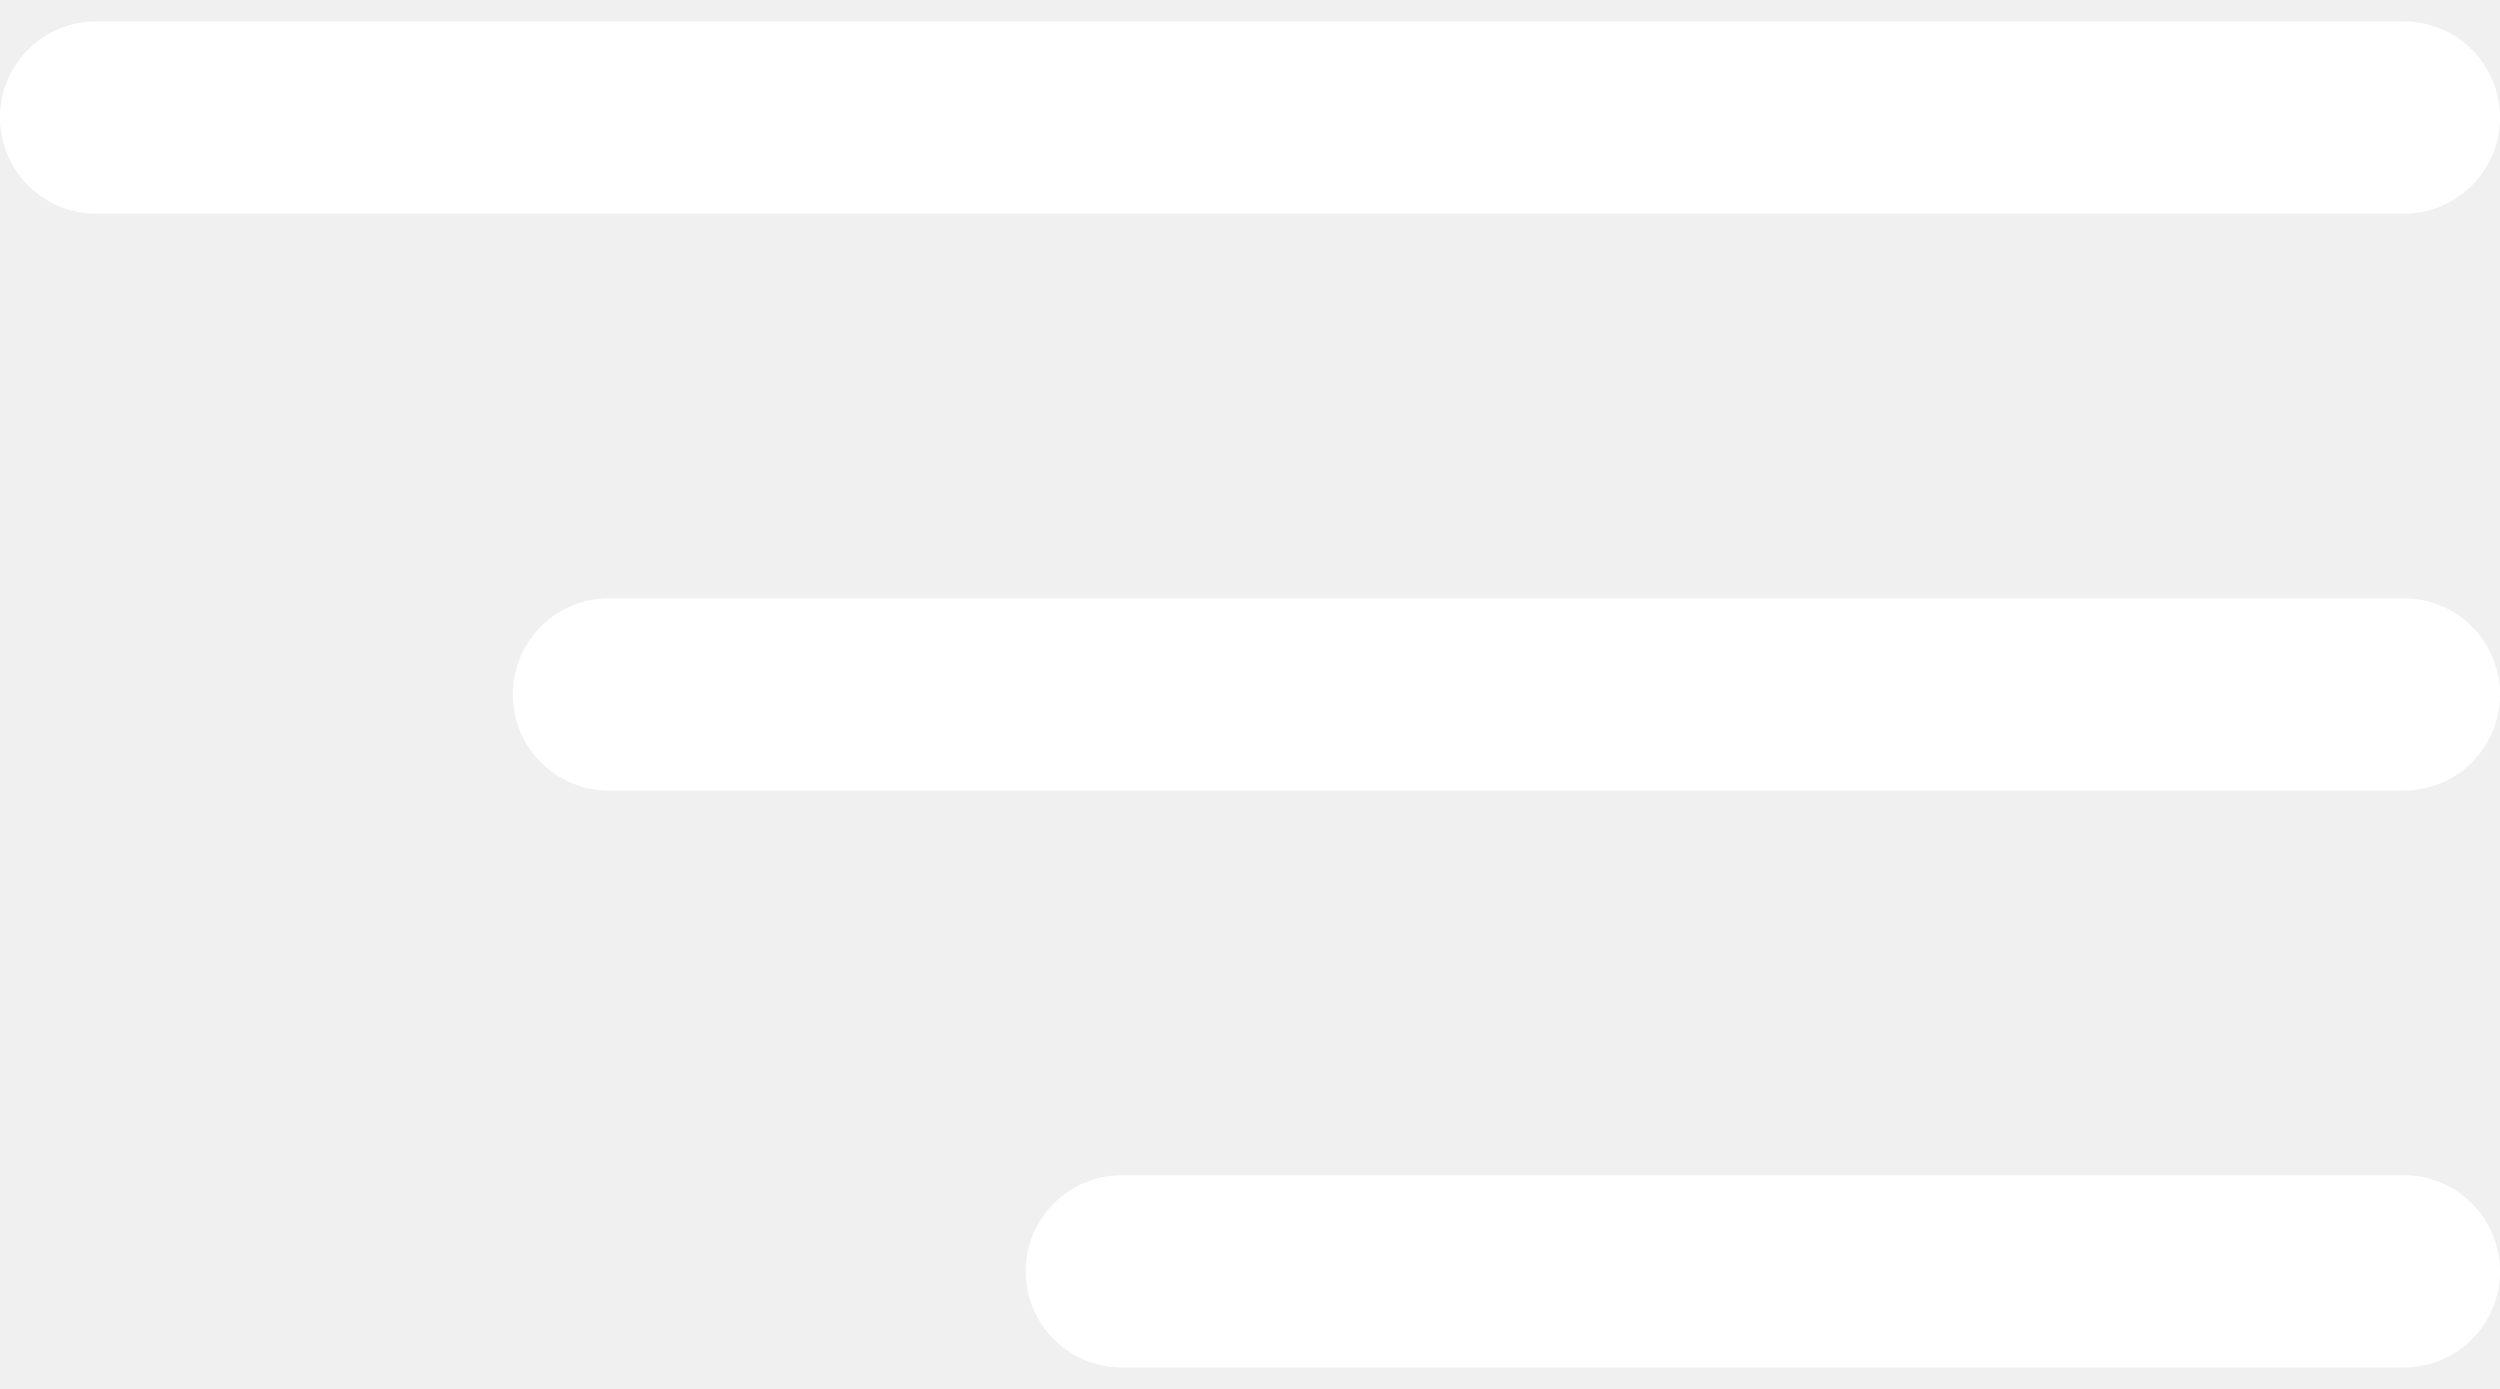
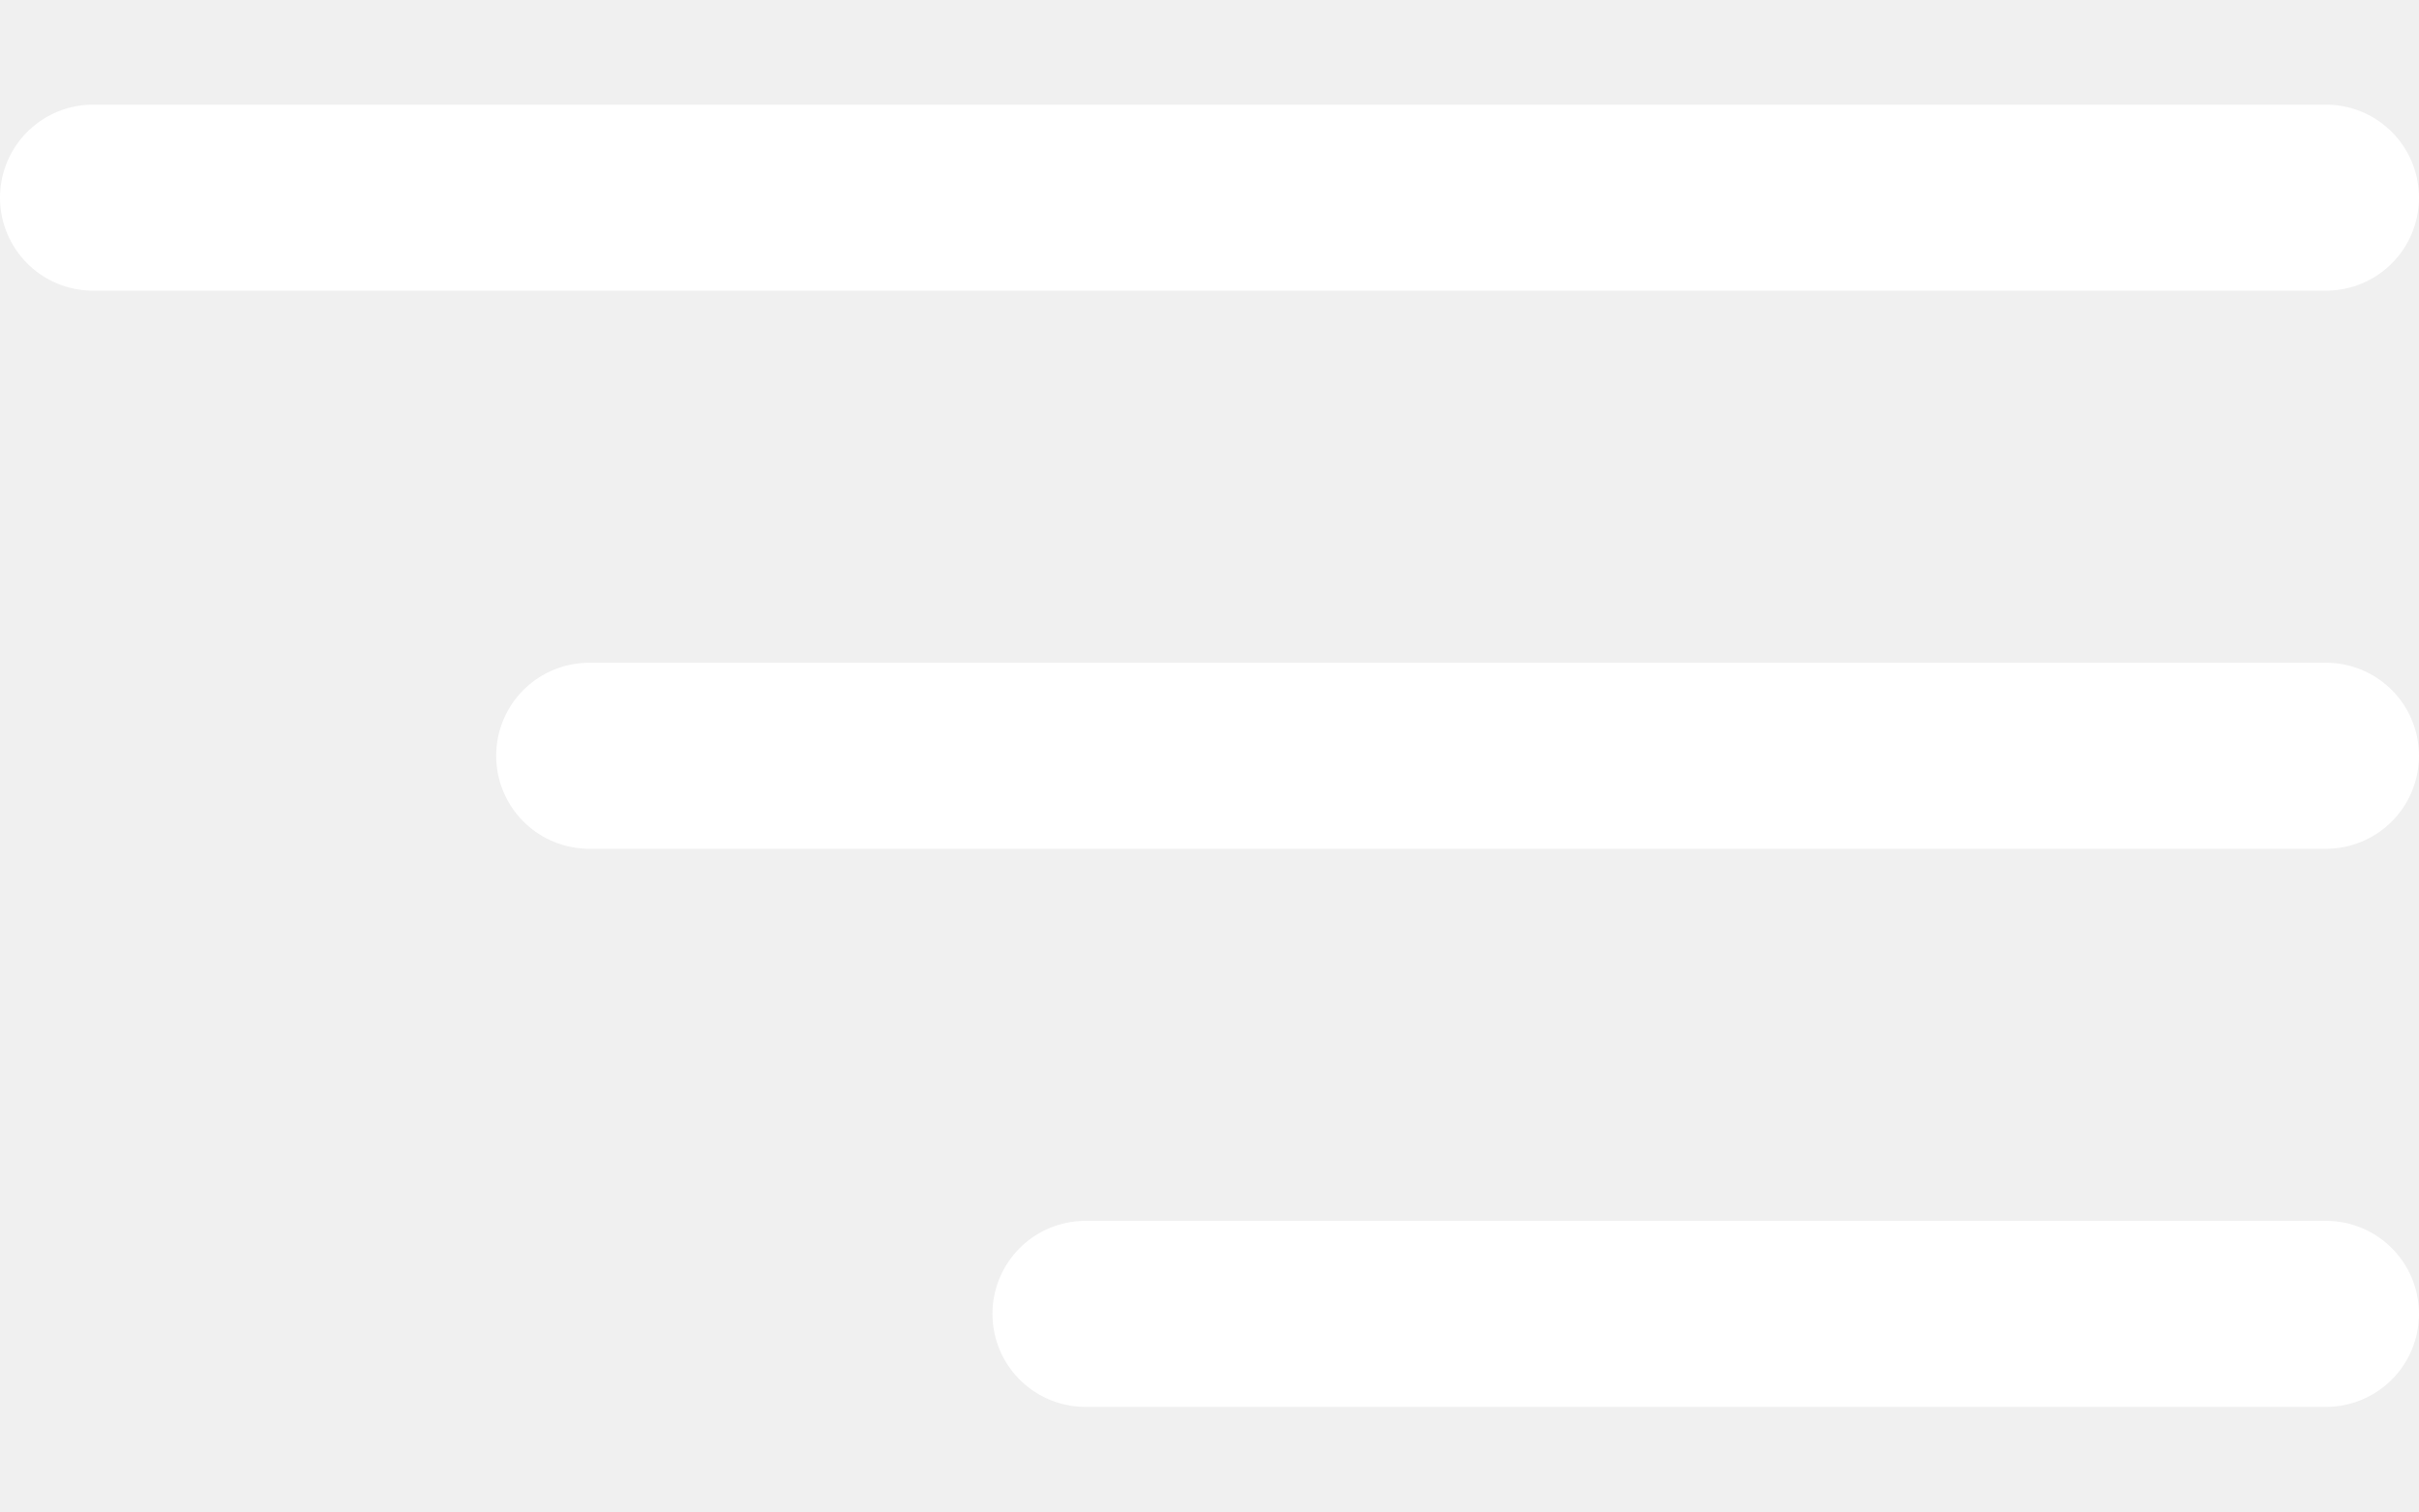
- <svg xmlns="http://www.w3.org/2000/svg" width="27" height="15" viewBox="0 0 26 14" fill="none">
+ <svg xmlns="http://www.w3.org/2000/svg" width="32" height="20" viewBox="0 0 26 14" fill="none">
  <path d="M25 7H6.333" stroke="white" stroke-width="2" stroke-linecap="round" stroke-linejoin="round" />
  <path d="M25 1H1" stroke="white" stroke-width="2" stroke-linecap="round" stroke-linejoin="round" />
  <path d="M25 13H11.667" stroke="white" stroke-width="2" stroke-linecap="round" stroke-linejoin="round" />
</svg>
